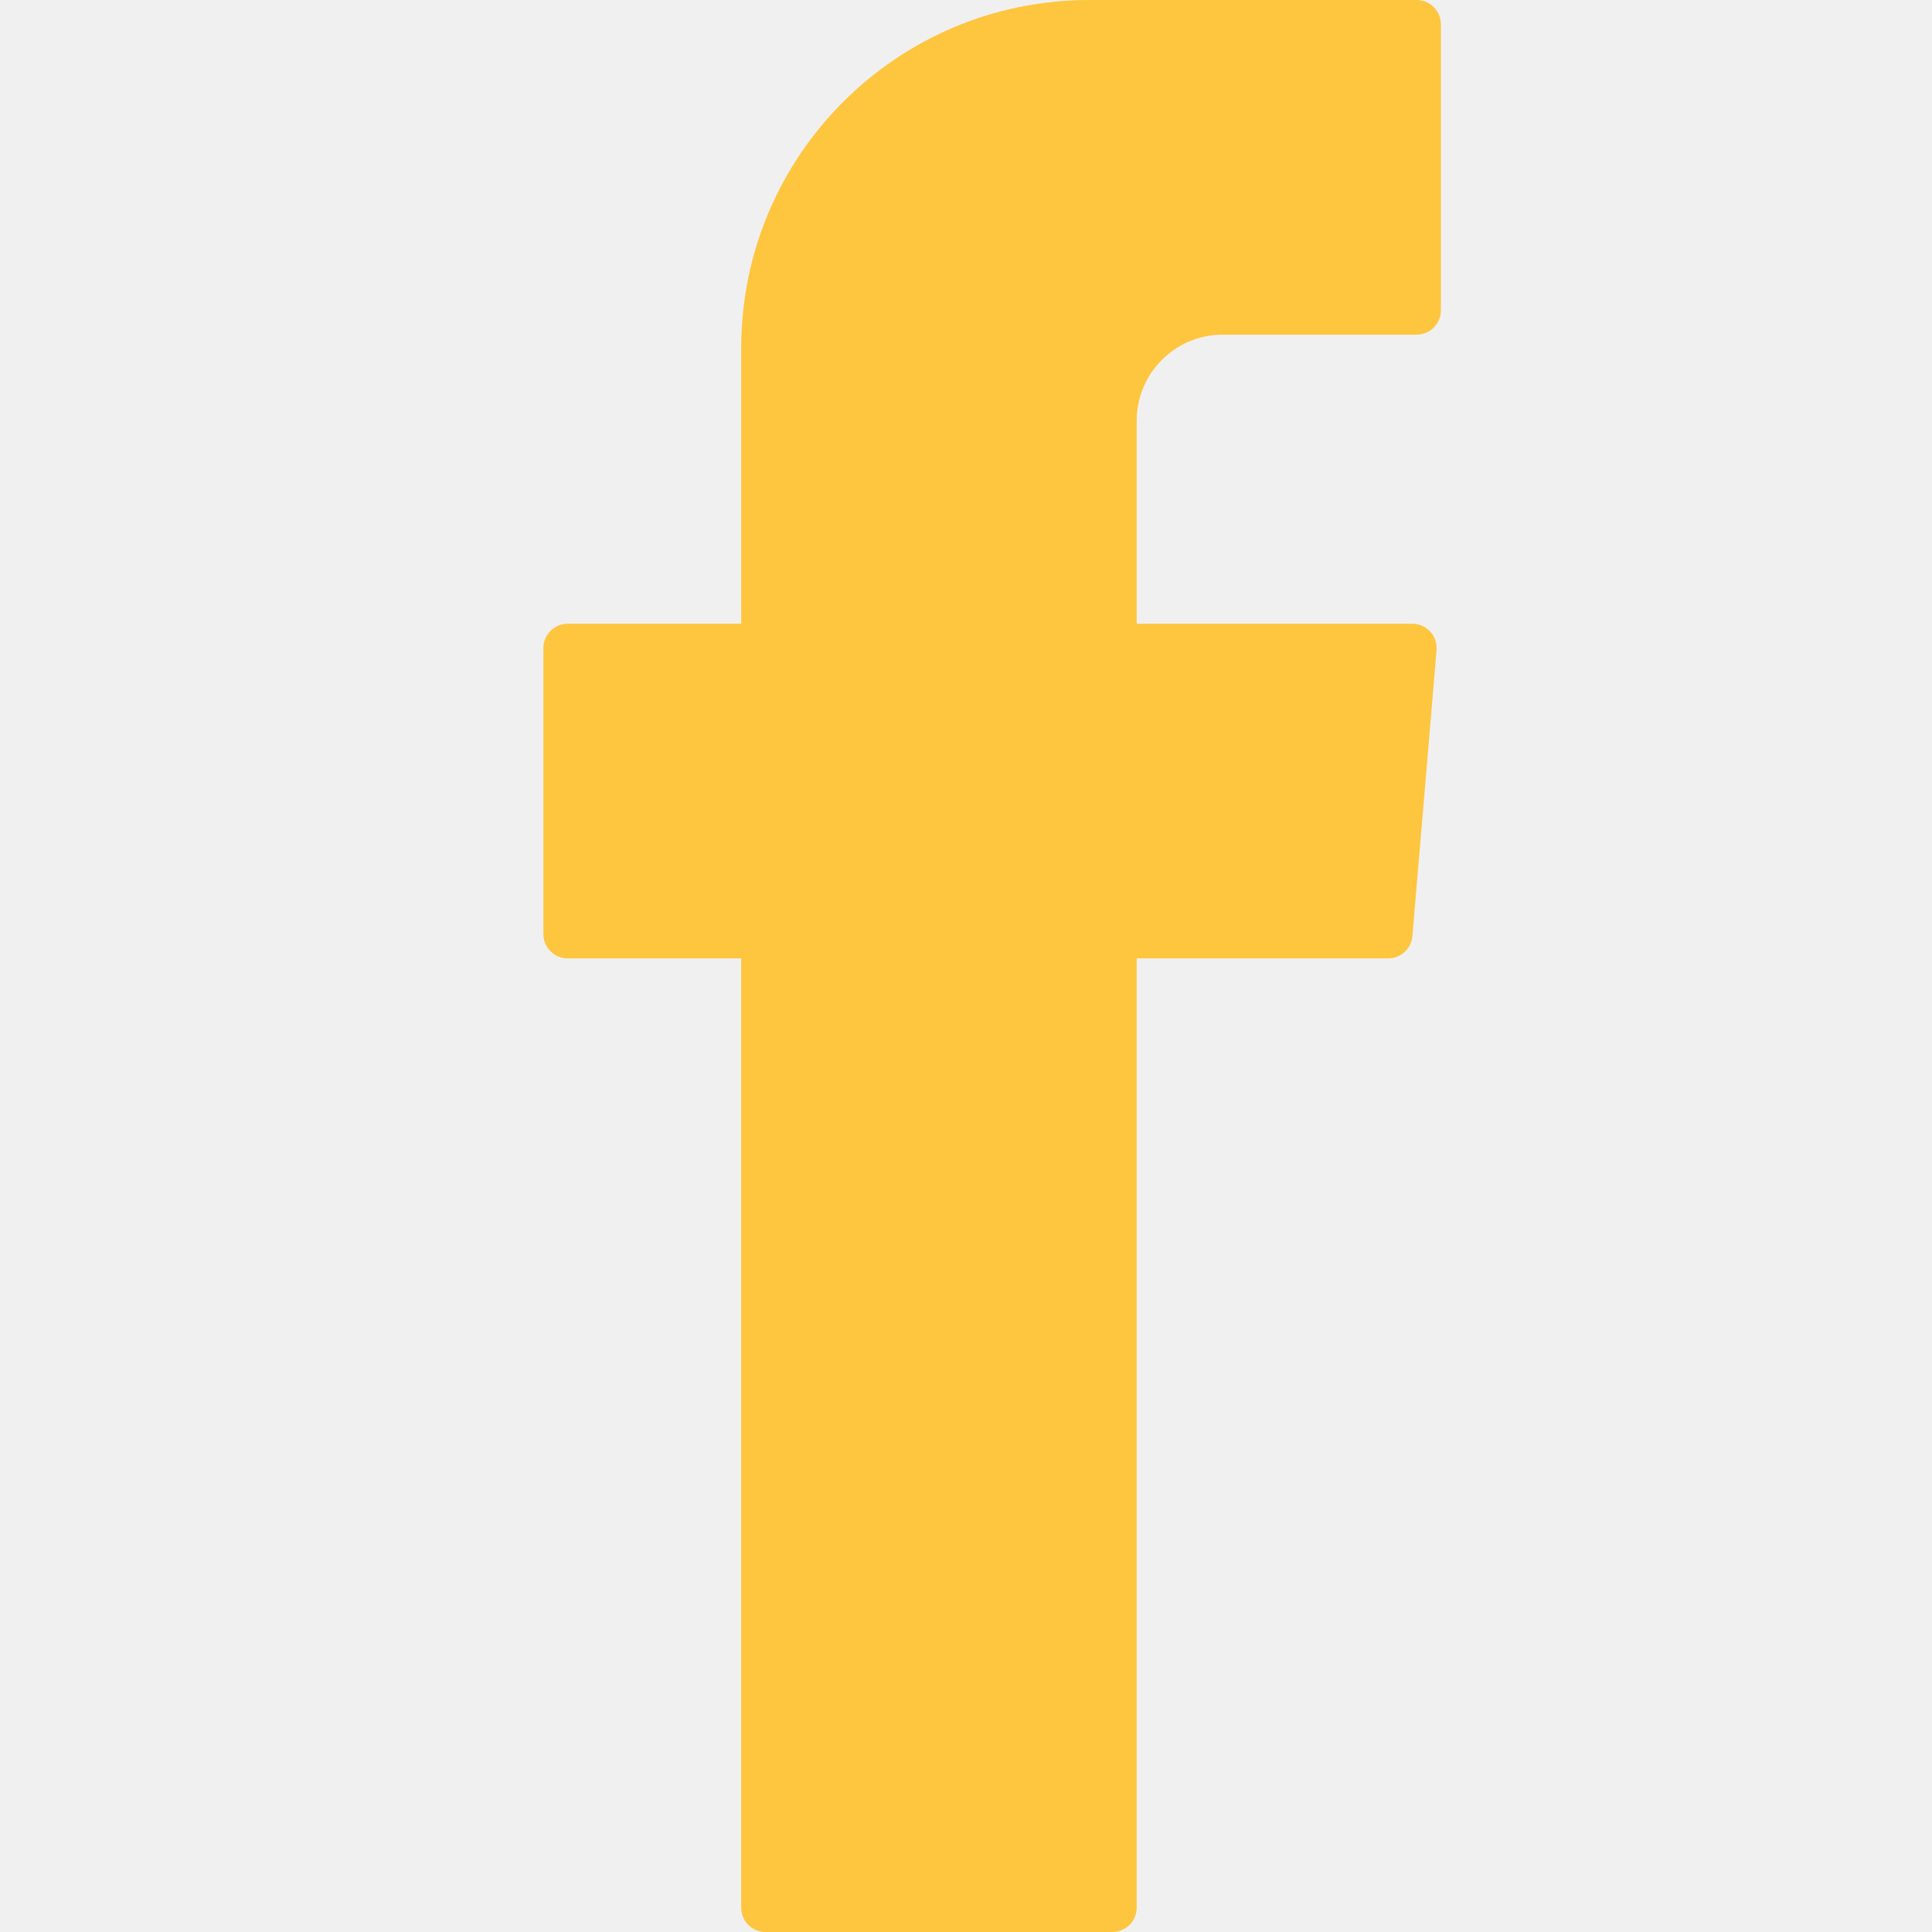
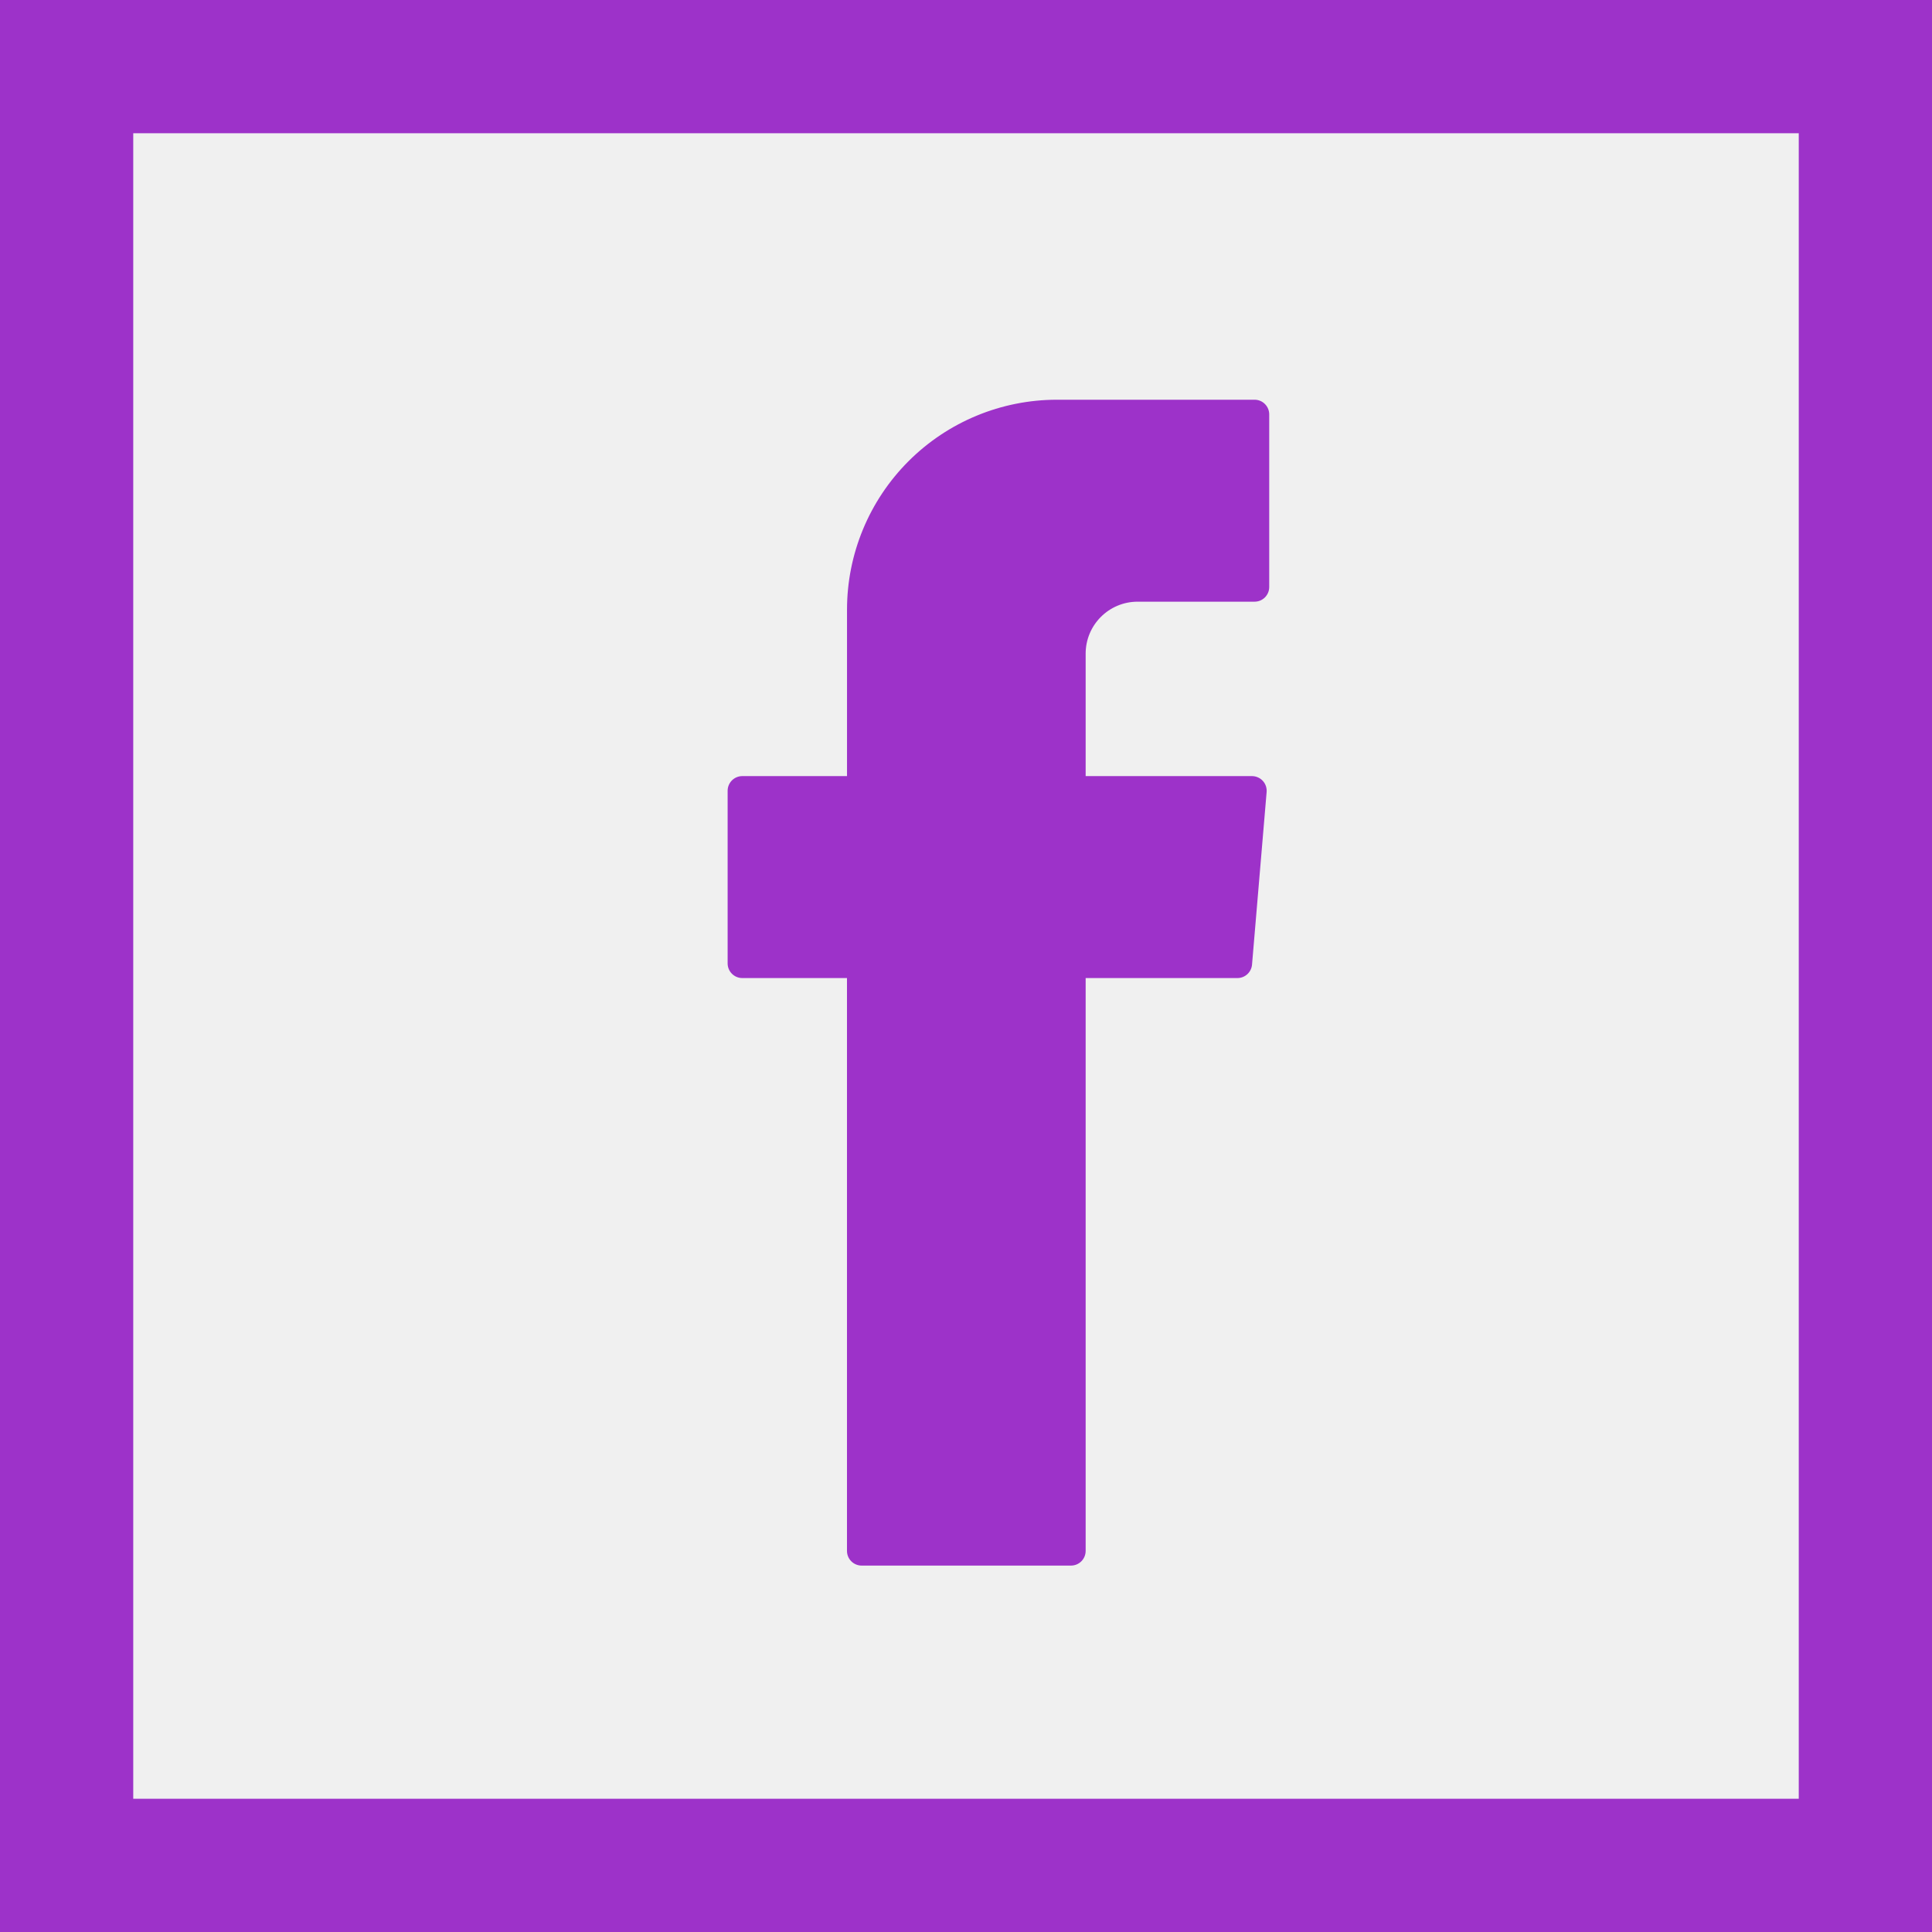
- <svg xmlns="http://www.w3.org/2000/svg" width="32" height="32" fill="none">
-   <path fill-rule="evenodd" clip-rule="evenodd" d="M12.276 31.597c0 .223.18.403.403.403h5.745c.223 0 .403-.18.403-.403V15.874h4.165c.21 0 .384-.16.402-.37l.4-4.736a.403.403 0 0 0-.401-.437h-4.566V6.97c0-.788.638-1.427 1.426-1.427h3.21c.223 0 .403-.18.403-.403V.403A.403.403 0 0 0 23.463 0H18.04a5.763 5.763 0 0 0-5.763 5.763v4.568H9.403a.403.403 0 0 0-.403.402v4.738c0 .223.18.403.403.403h2.873v15.723z" fill="#FEC63E" />
+ <svg xmlns="http://www.w3.org/2000/svg" width="58" height="58" viewBox="0 0 58 58" fill="none">
+   <rect x="2" y="2" width="54" height="54" stroke="#9D32C9" stroke-width="4" />
+   <g clip-path="url(#clip0)">
+     <path fill-rule="evenodd" clip-rule="evenodd" d="M25.427 46.559C25.427 46.803 25.624 47 25.868 47H32.151C32.395 47 32.592 46.803 32.592 46.559V29.362H37.148C37.377 29.362 37.568 29.187 37.587 28.957L38.025 23.777C38.03 23.717 38.022 23.656 38.003 23.598C37.983 23.54 37.952 23.487 37.91 23.442C37.869 23.397 37.819 23.361 37.763 23.337C37.707 23.312 37.647 23.3 37.586 23.299H32.592V19.623C32.592 18.762 33.29 18.063 34.152 18.063H37.663C37.907 18.063 38.103 17.866 38.103 17.622V12.441C38.103 12.324 38.057 12.212 37.974 12.129C37.892 12.046 37.78 12 37.663 12H31.731C30.059 12 28.456 12.664 27.274 13.846C26.092 15.028 25.428 16.631 25.428 18.303V23.299H22.285C22.168 23.299 22.056 23.346 21.973 23.428C21.891 23.511 21.844 23.622 21.844 23.739V28.921C21.844 29.165 22.041 29.362 22.285 29.362H25.427V46.559Z" fill="#9D32C9" />
+   </g>
+   <defs>
+     <clipPath id="clip0">
+       <rect width="35" height="35" fill="white" transform="translate(12 12)" />
+     </clipPath>
+   </defs>
</svg>
